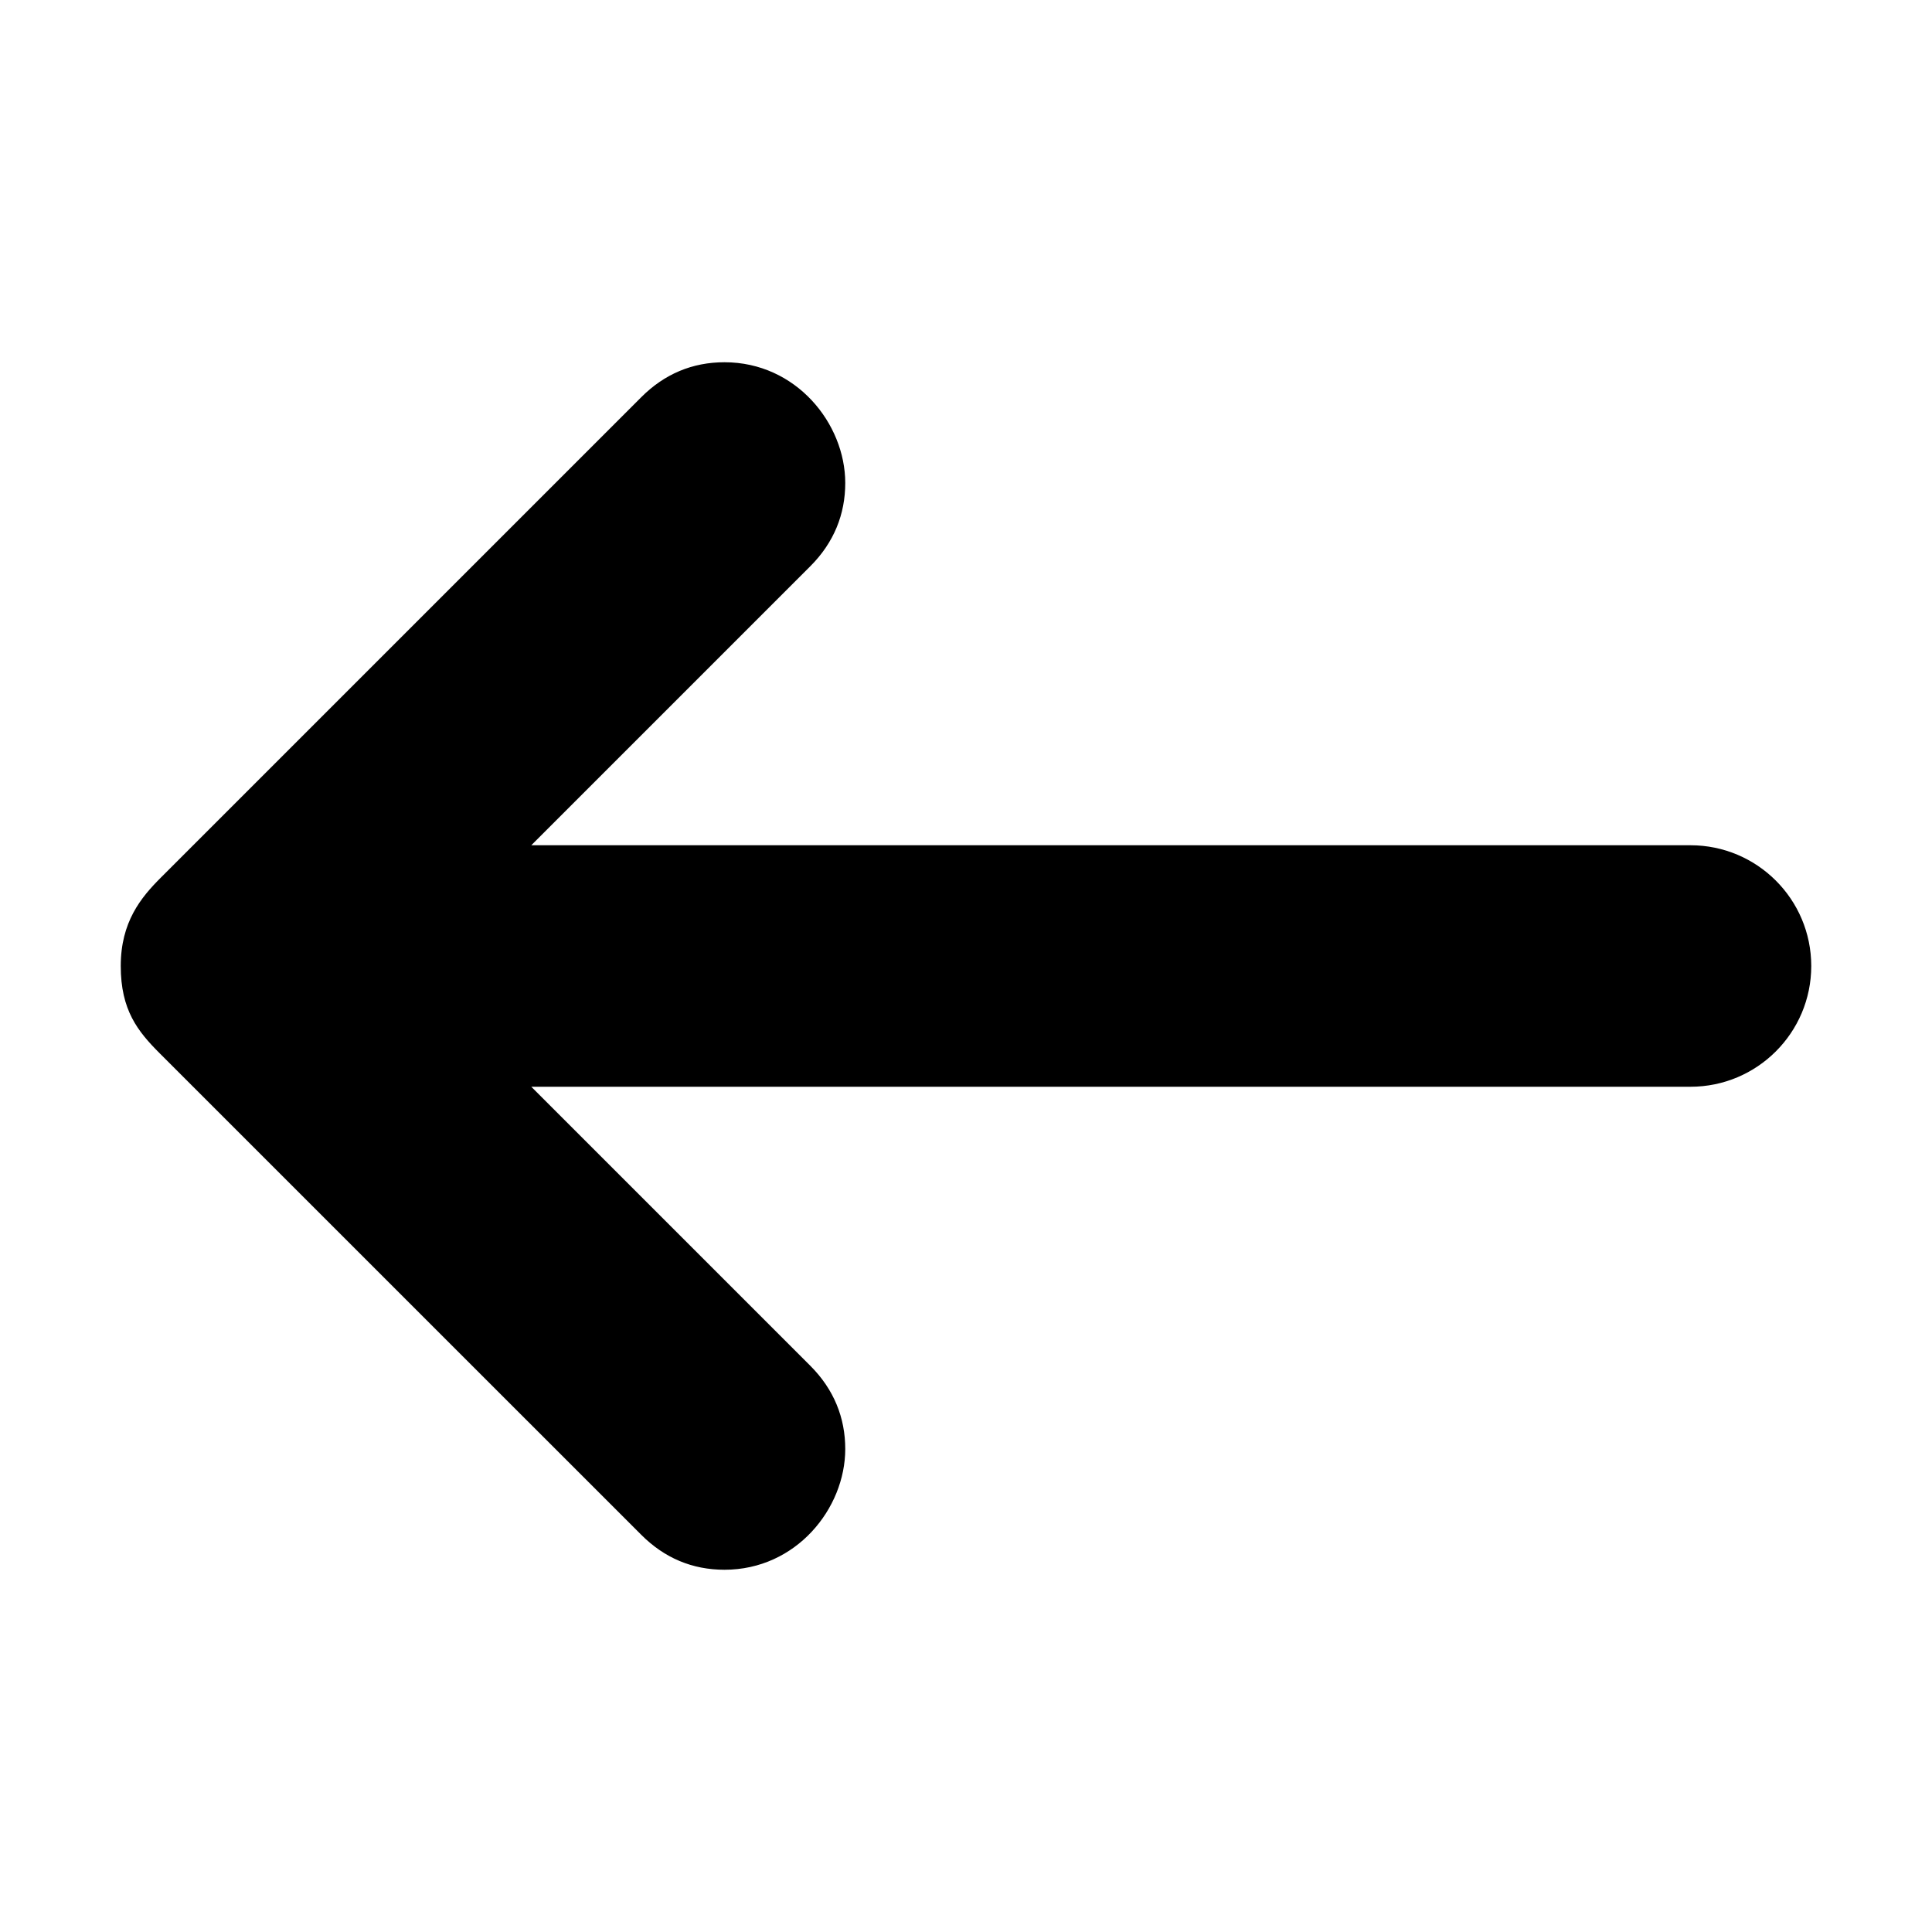
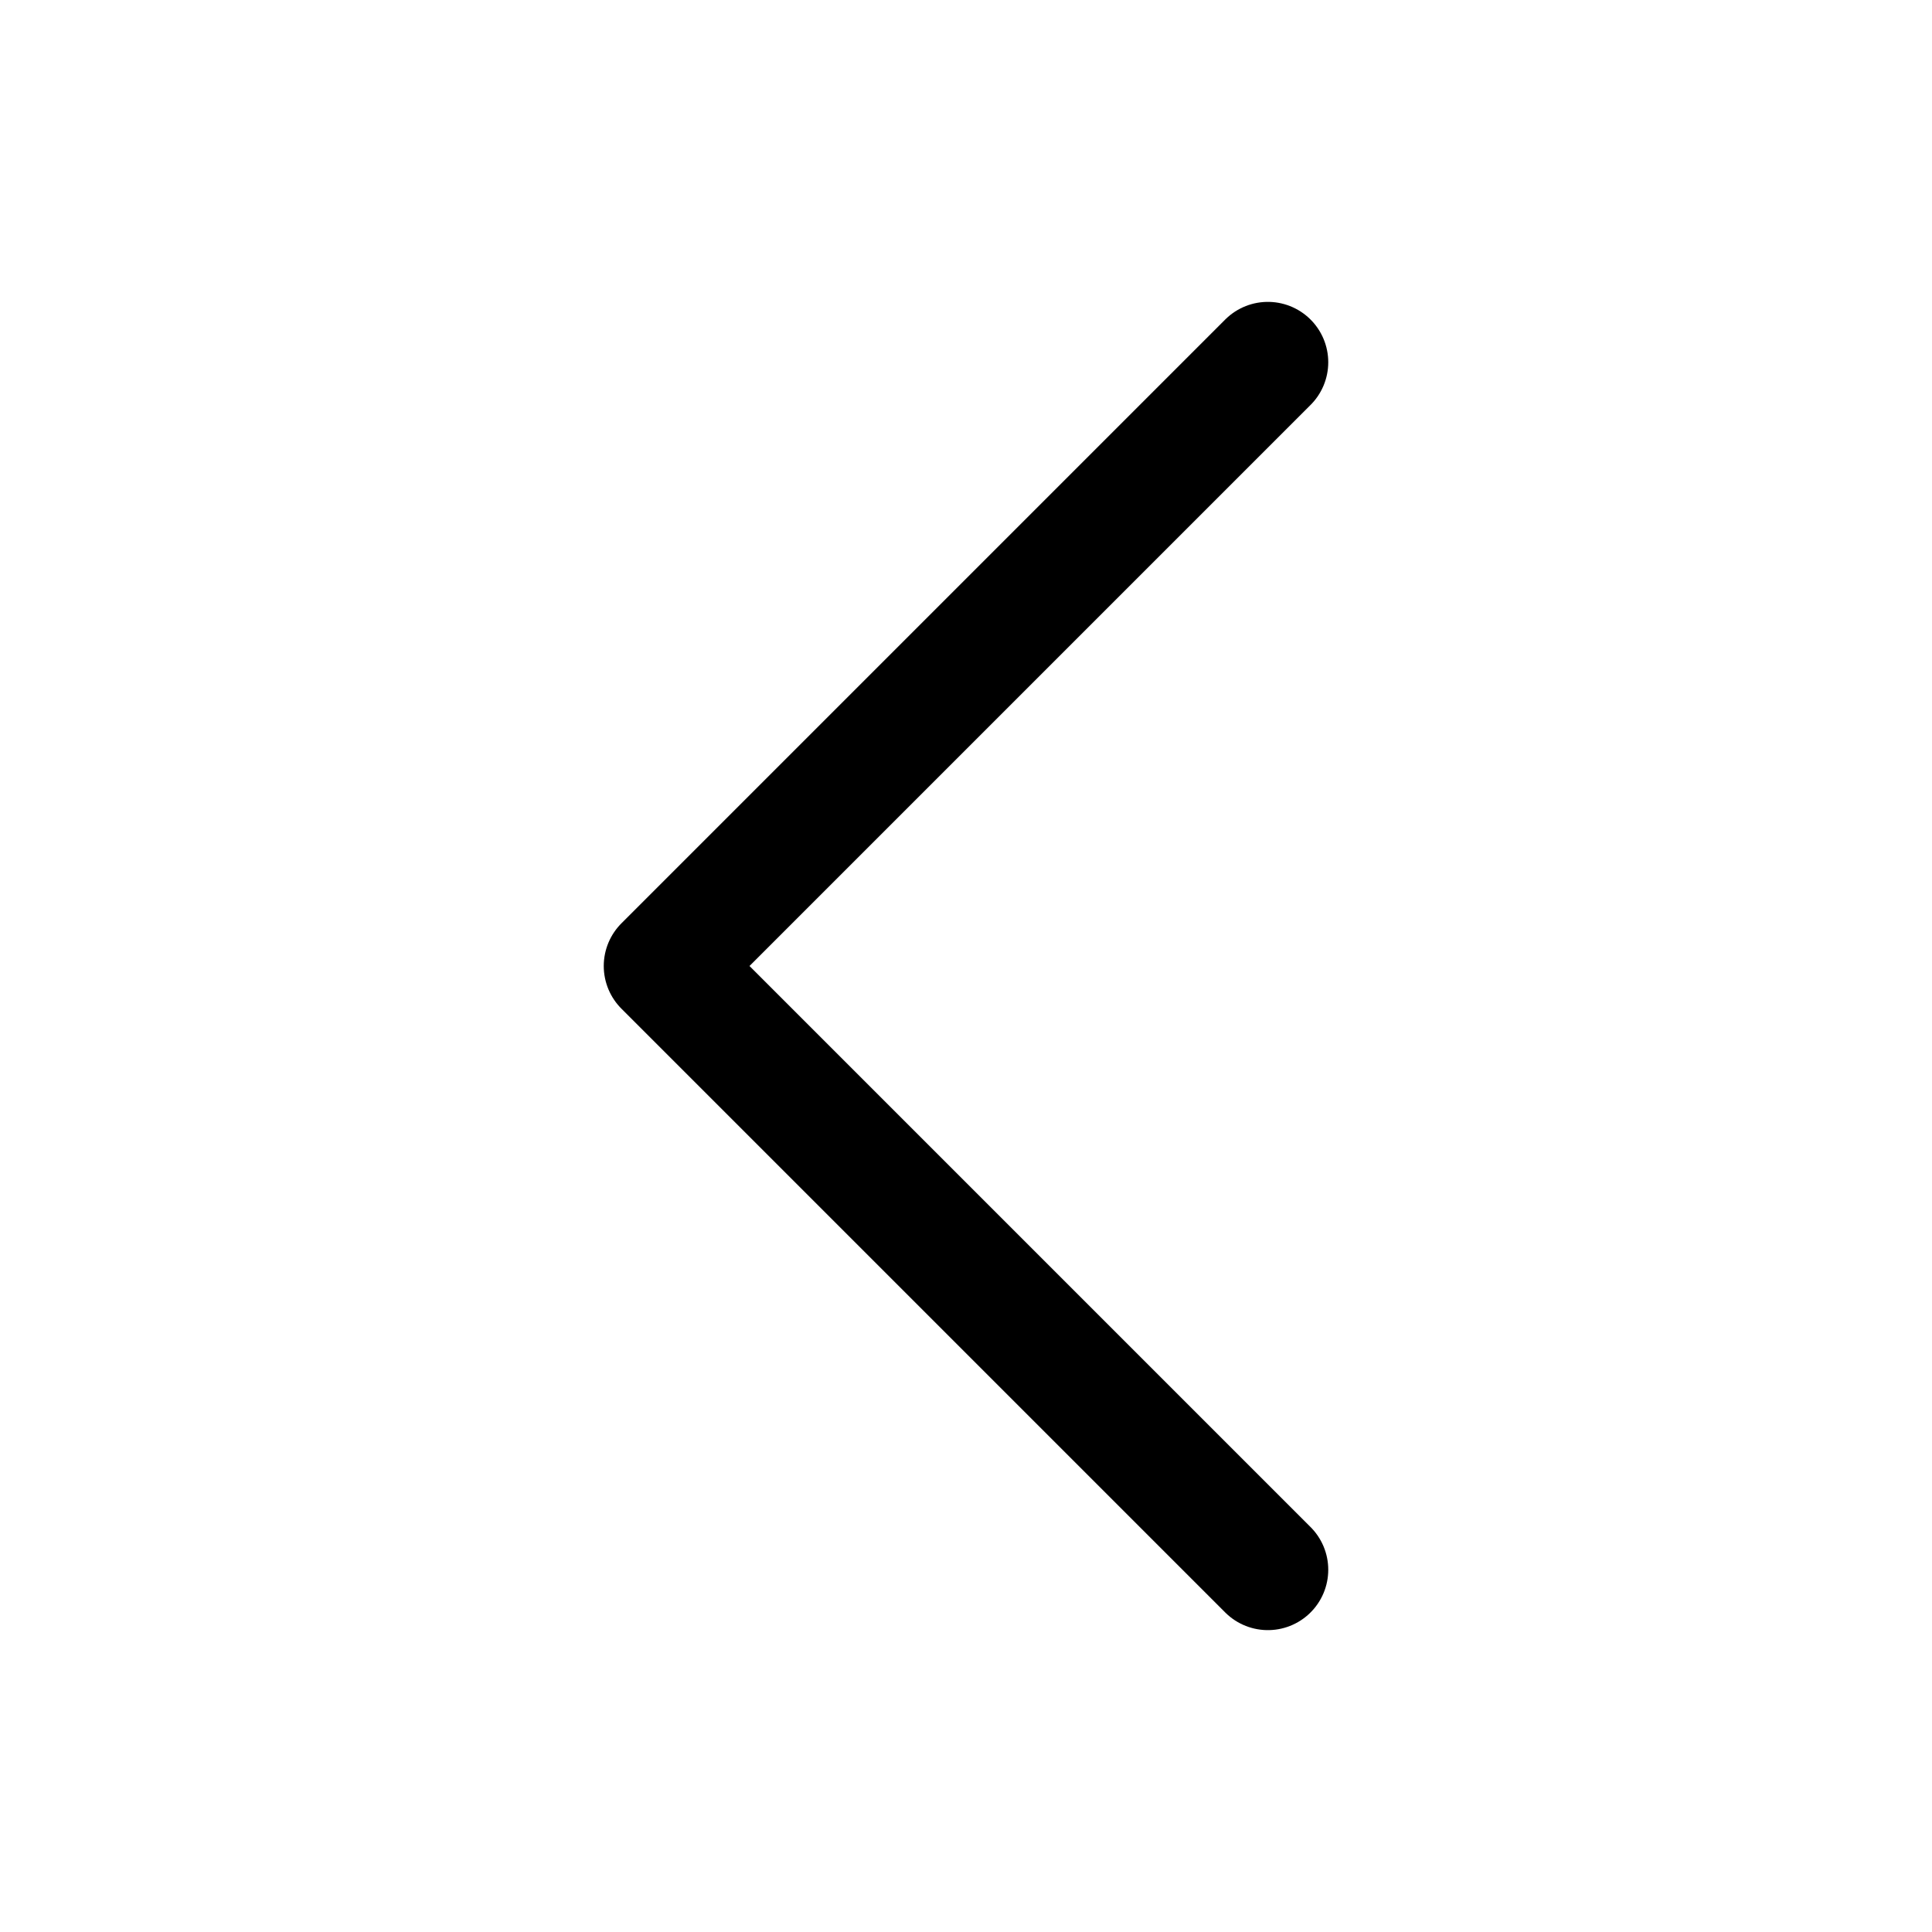
- <svg xmlns="http://www.w3.org/2000/svg" height="32px" id="Layer_1" style="enable-background:new 0 0 32 32;" version="1.1" viewBox="0 0 32 32" width="32px" fill="current" xml:space="preserve">
-   <path d="M28,14H8.8l4.62-4.62C13.814,8.986,14,8.516,14,8c0-0.984-0.813-2-2-2c-0.531,0-0.994,0.193-1.38,0.58l-7.958,7.958  C2.334,14.866,2,15.271,2,16s0.279,1.08,0.646,1.447l7.974,7.973C11.006,25.807,11.469,26,12,26c1.188,0,2-1.016,2-2  c0-0.516-0.186-0.986-0.58-1.38L8.8,18H28c1.104,0,2-0.896,2-2S29.104,14,28,14z" />
+ <svg xmlns="http://www.w3.org/2000/svg" height="32px" fill="none" viewBox="0 0 24 24" stroke-width="1.5" stroke="currentColor" class="w-6 h-6">
+   <path stroke-linecap="round" stroke-linejoin="round" d="M15.75 19.5L8.25 12l7.5-7.5" />
</svg>
